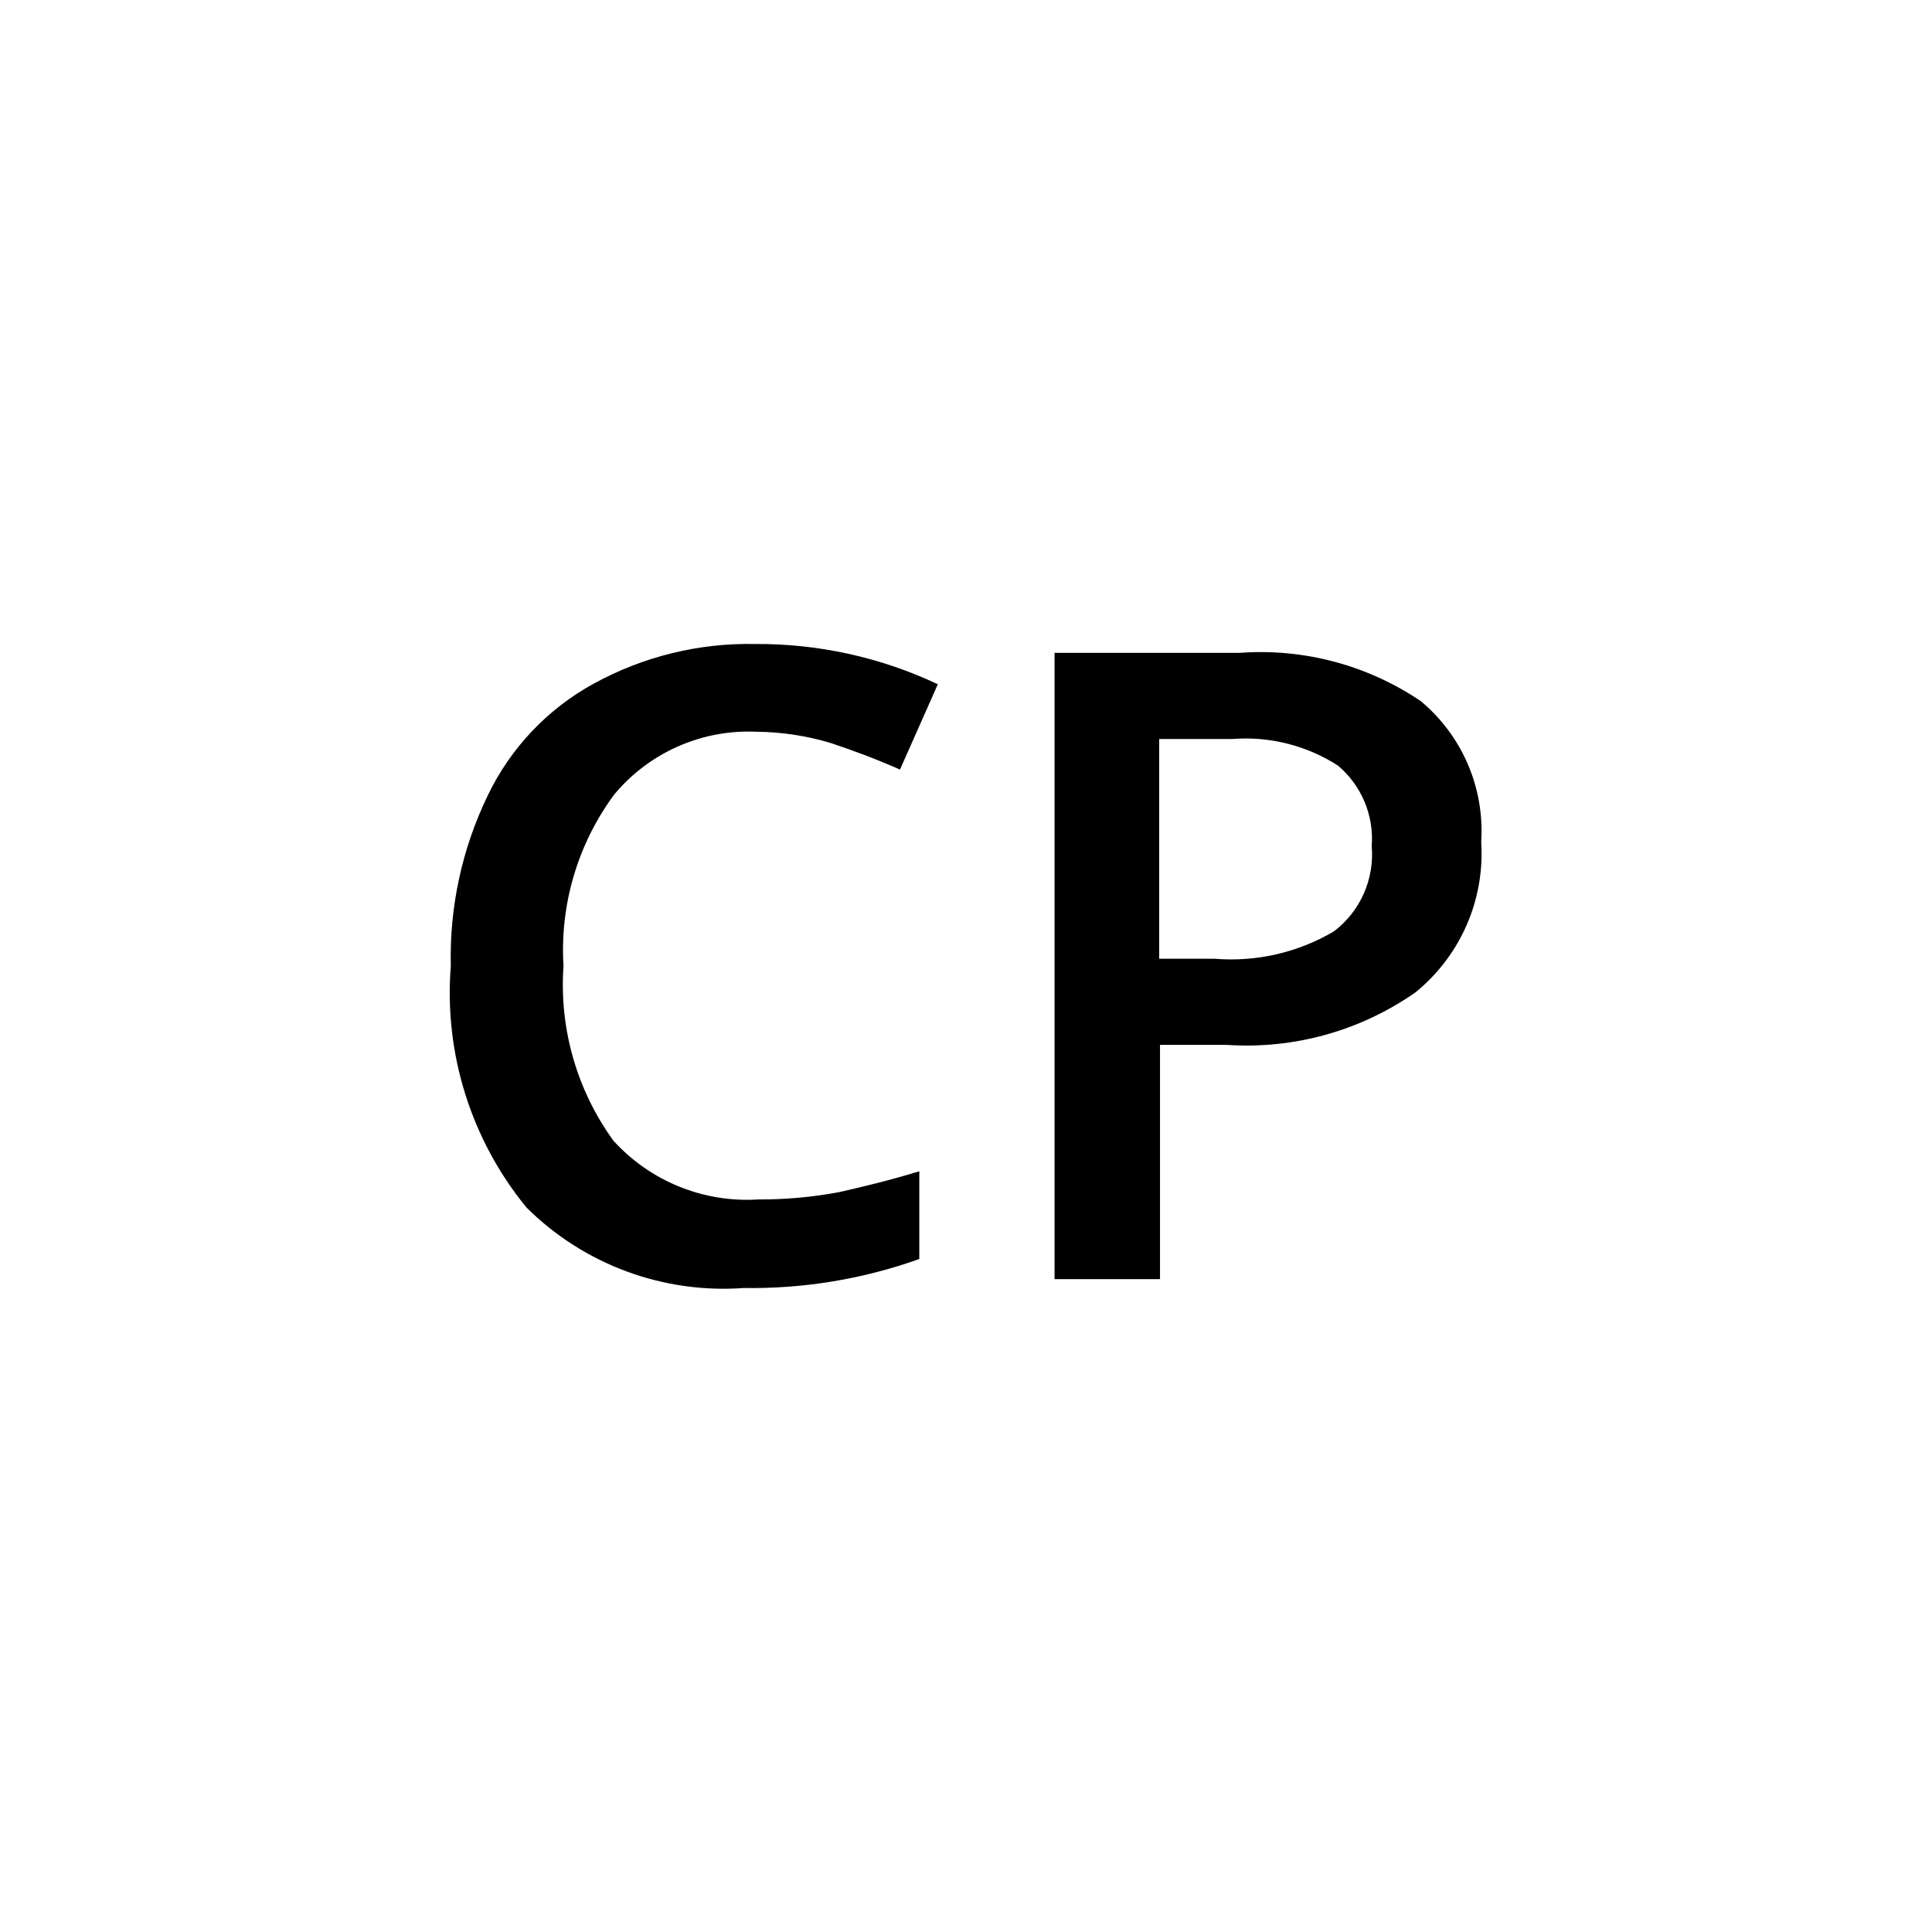
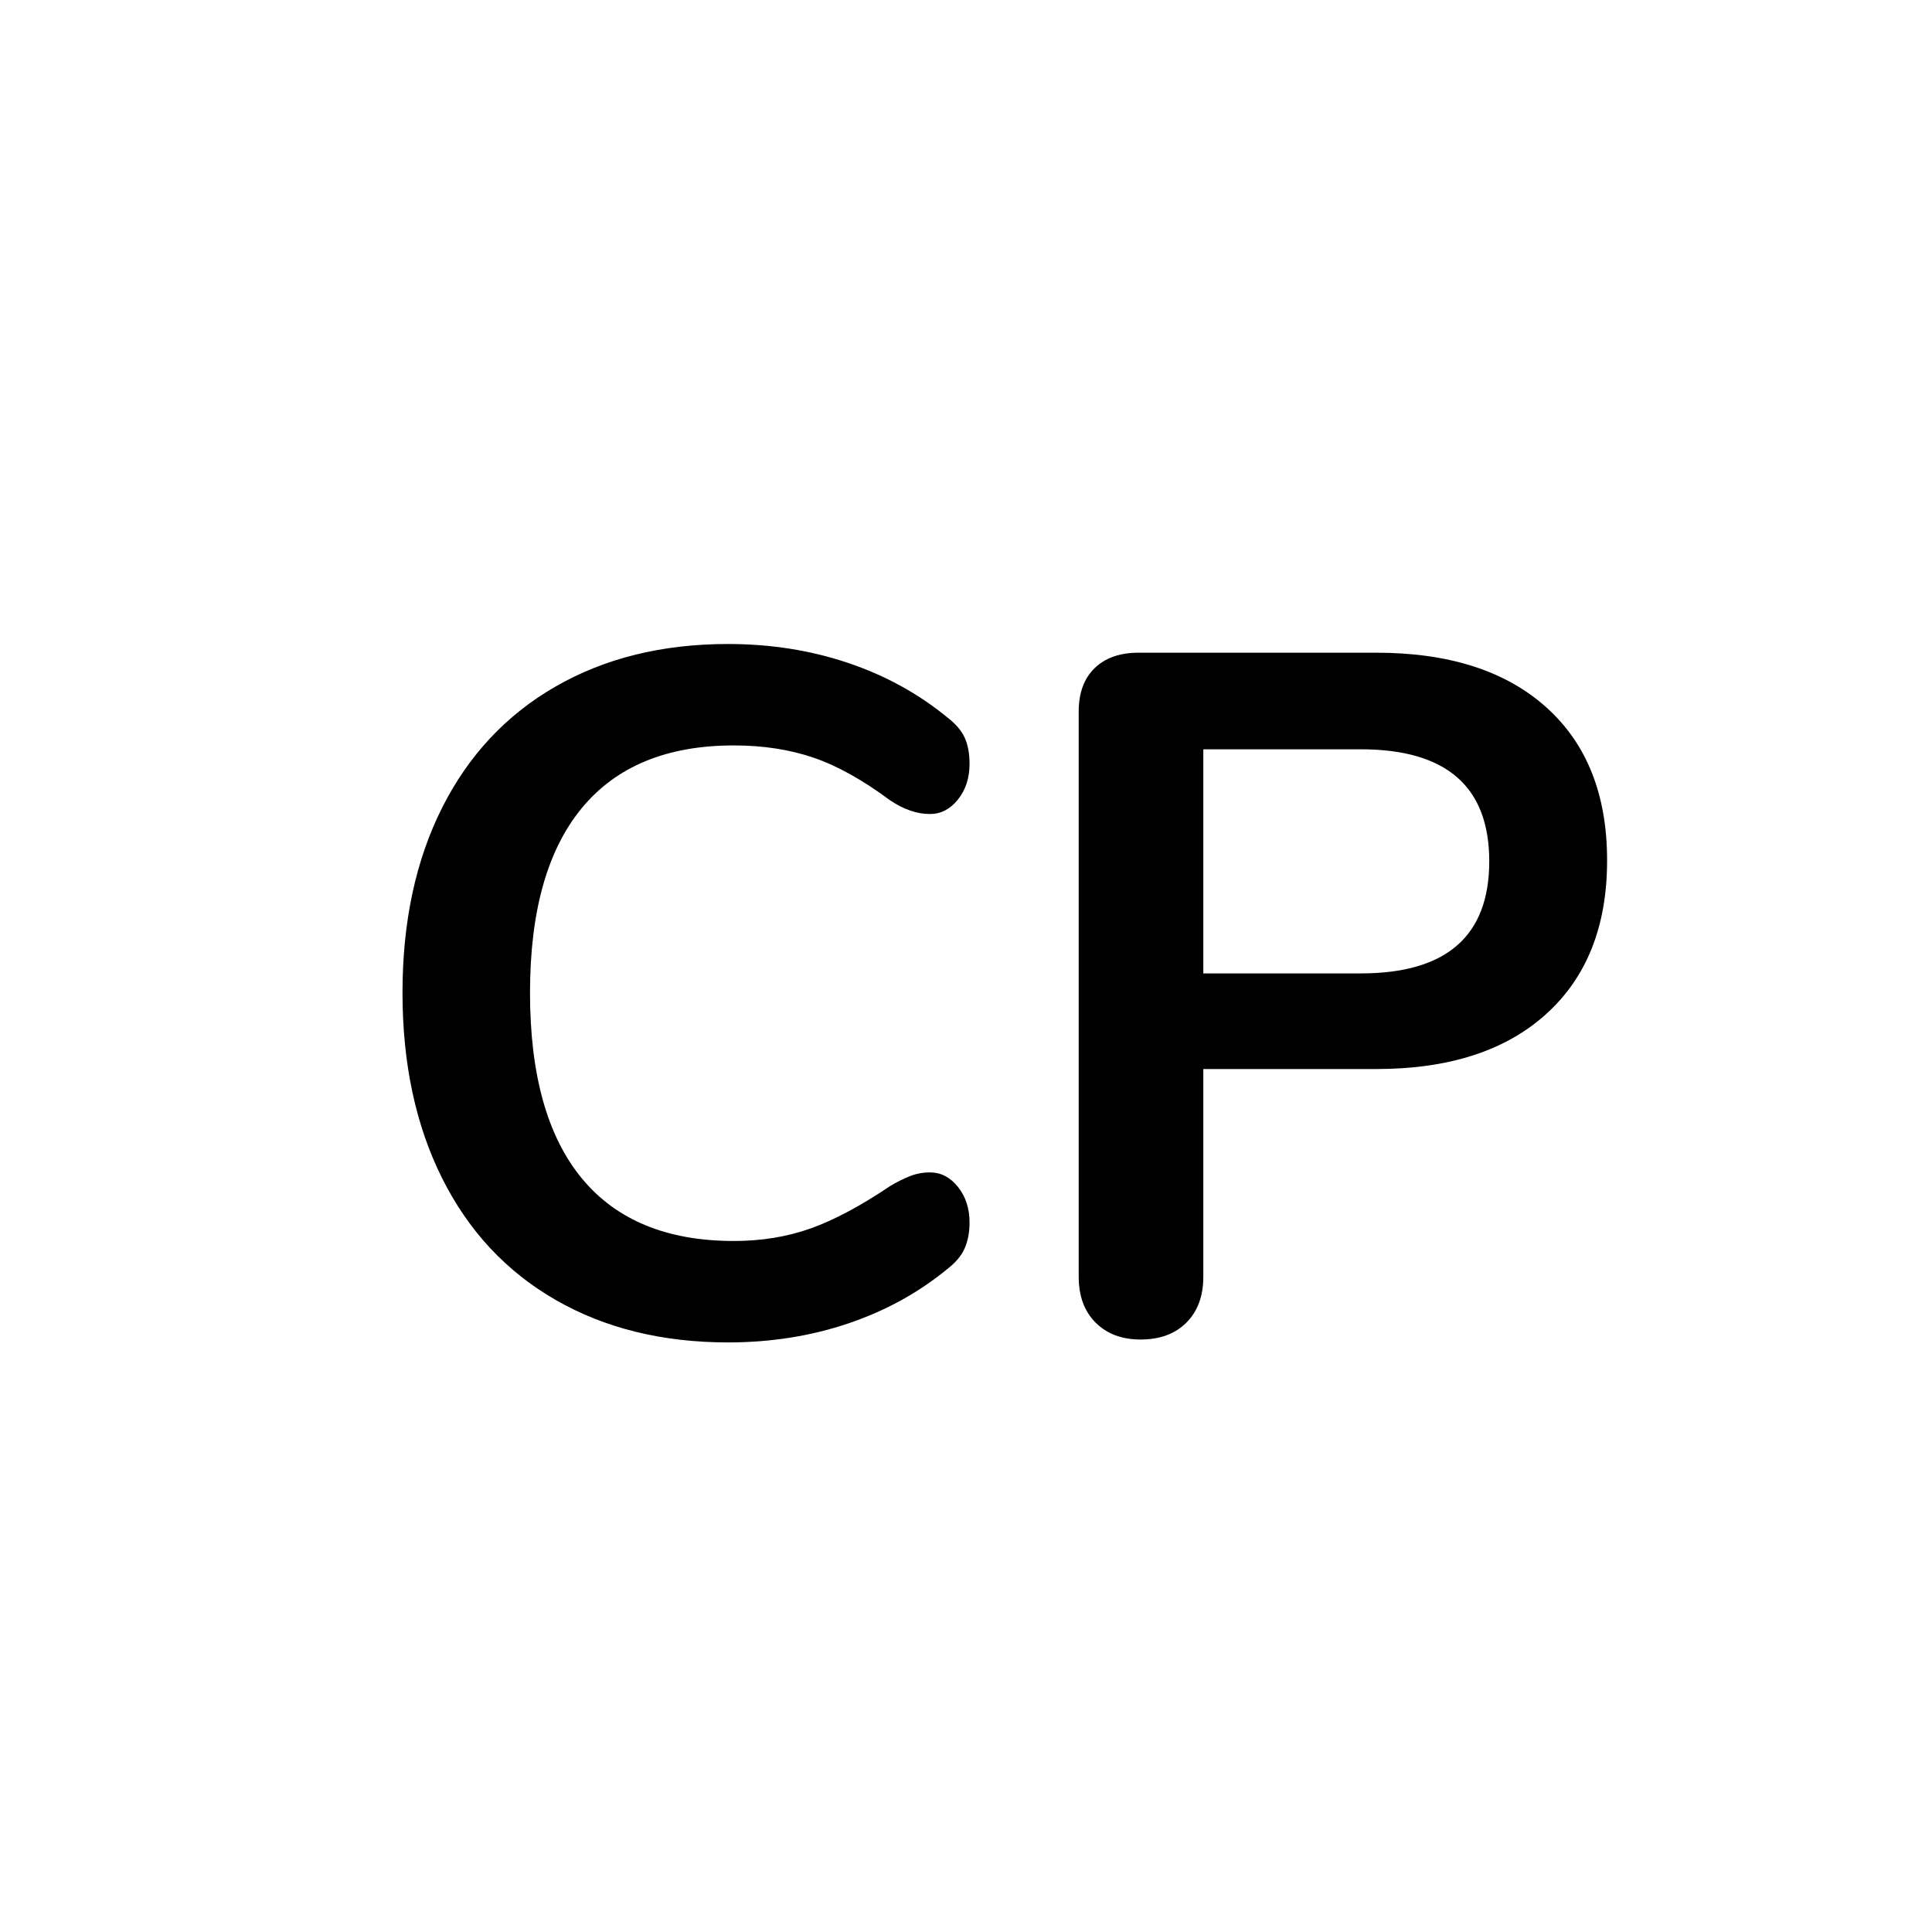
- <svg xmlns="http://www.w3.org/2000/svg" id="Layer_1" data-name="Layer 1" viewBox="0 0 24 24">
-   <path d="M9.4,9.09a2.17,2.17,0,0,0-1.77.78A3.25,3.25,0,0,0,7,12a3.3,3.3,0,0,0,.62,2.17,2.24,2.24,0,0,0,1.8.73,5.36,5.36,0,0,0,1-.09c.31-.07.64-.15,1-.26v1.09A6.2,6.2,0,0,1,9.24,16a3.47,3.47,0,0,1-2.7-1,4.21,4.21,0,0,1-.94-3,4.6,4.6,0,0,1,.46-2.12A3.12,3.12,0,0,1,7.38,8.49a4,4,0,0,1,2-.49,5.24,5.24,0,0,1,2.27.5l-.47,1.06c-.27-.12-.56-.23-.86-.33A3.31,3.31,0,0,0,9.4,9.09Z" />
-   <path d="M18.4,10.46a2.22,2.22,0,0,1-.82,1.87,3.66,3.66,0,0,1-2.34.65h-.83v2.91H13.1V8.11h2.3a3.55,3.55,0,0,1,2.25.6A2.1,2.1,0,0,1,18.4,10.46Zm-4,1.45h.69a2.51,2.51,0,0,0,1.48-.34,1.2,1.2,0,0,0,.47-1.06,1.19,1.19,0,0,0-.42-1,2.12,2.12,0,0,0-1.31-.33h-.91Z" />
+ <svg xmlns="http://www.w3.org/2000/svg" viewBox="0 0 24 24">
+   <path fill-rule="evenodd" d="M9.044,16.676 C8.228,16.676 7.514,16.5 6.902,16.148 C6.29,15.796 5.82,15.292 5.492,14.636 C5.164,13.98 5,13.212 5,12.332 C5,11.452 5.164,10.686 5.492,10.034 C5.82,9.382 6.29,8.88 6.902,8.528 C7.514,8.176 8.228,8 9.044,8 C9.572,8 10.068,8.078 10.532,8.234 C10.996,8.39 11.408,8.616 11.768,8.912 C11.872,8.992 11.944,9.076 11.984,9.164 C12.024,9.252 12.044,9.36 12.044,9.488 C12.044,9.664 11.996,9.812 11.9,9.932 C11.804,10.052 11.688,10.112 11.552,10.112 C11.392,10.112 11.228,10.056 11.06,9.944 C10.716,9.688 10.396,9.51 10.1,9.41 C9.804,9.31 9.476,9.26 9.116,9.26 C8.284,9.26 7.654,9.52 7.226,10.04 C6.798,10.56 6.584,11.324 6.584,12.332 C6.584,13.348 6.798,14.116 7.226,14.636 C7.654,15.156 8.284,15.416 9.116,15.416 C9.46,15.416 9.778,15.364 10.07,15.26 C10.362,15.156 10.692,14.98 11.06,14.732 C11.14,14.684 11.22,14.644 11.3,14.612 C11.38,14.58 11.464,14.564 11.552,14.564 C11.688,14.564 11.804,14.624 11.9,14.744 C11.996,14.864 12.044,15.012 12.044,15.188 C12.044,15.308 12.024,15.414 11.984,15.506 C11.944,15.598 11.872,15.684 11.768,15.764 C11.408,16.06 10.996,16.286 10.532,16.442 C10.068,16.598 9.572,16.676 9.044,16.676 Z M14.168,16.64 C13.936,16.64 13.75,16.57 13.61,16.43 C13.47,16.29 13.4,16.1 13.4,15.86 L13.4,8.84 C13.4,8.608 13.466,8.428 13.598,8.3 C13.73,8.172 13.912,8.108 14.144,8.108 L17.096,8.108 C18,8.108 18.704,8.334 19.208,8.786 C19.712,9.238 19.964,9.872 19.964,10.688 C19.964,11.504 19.712,12.14 19.208,12.596 C18.704,13.052 18,13.28 17.096,13.28 L14.948,13.28 L14.948,15.86 C14.948,16.1 14.878,16.29 14.738,16.43 C14.598,16.57 14.408,16.64 14.168,16.64 Z M16.904,12.092 C17.968,12.092 18.5,11.628 18.5,10.7 C18.5,9.772 17.968,9.308 16.904,9.308 L14.948,9.308 L14.948,12.092 L16.904,12.092 Z" />
</svg>
